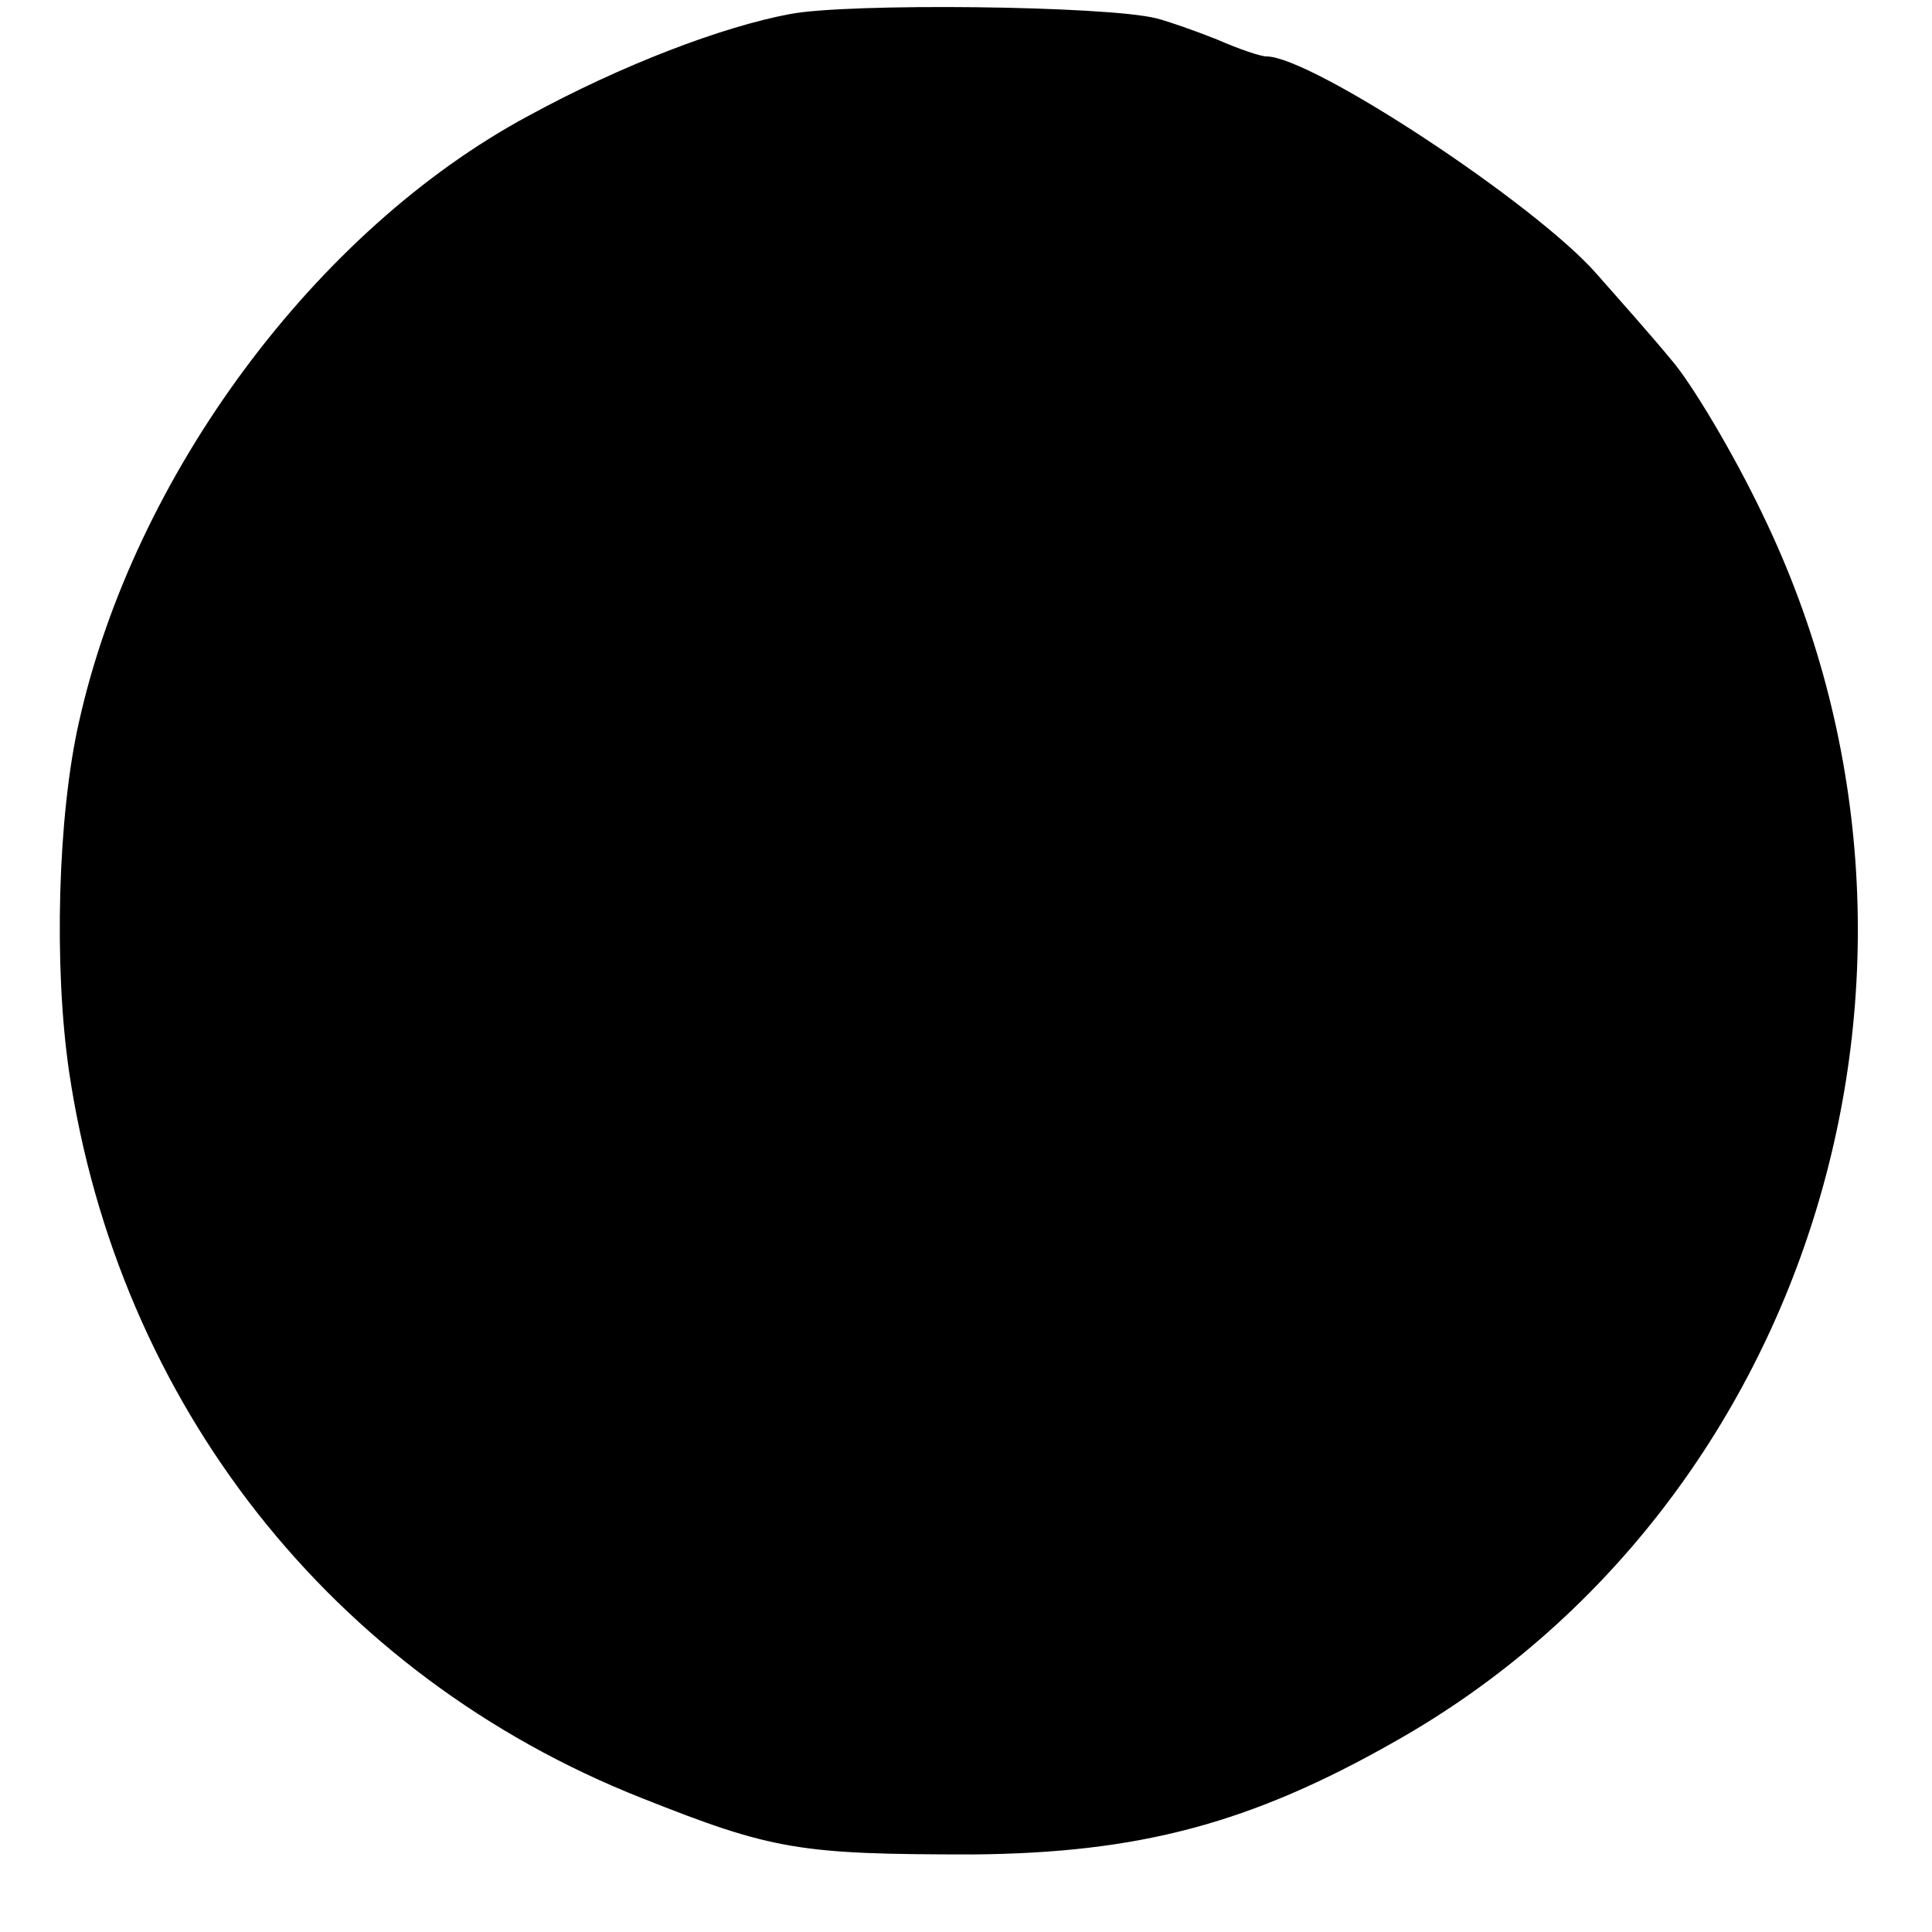
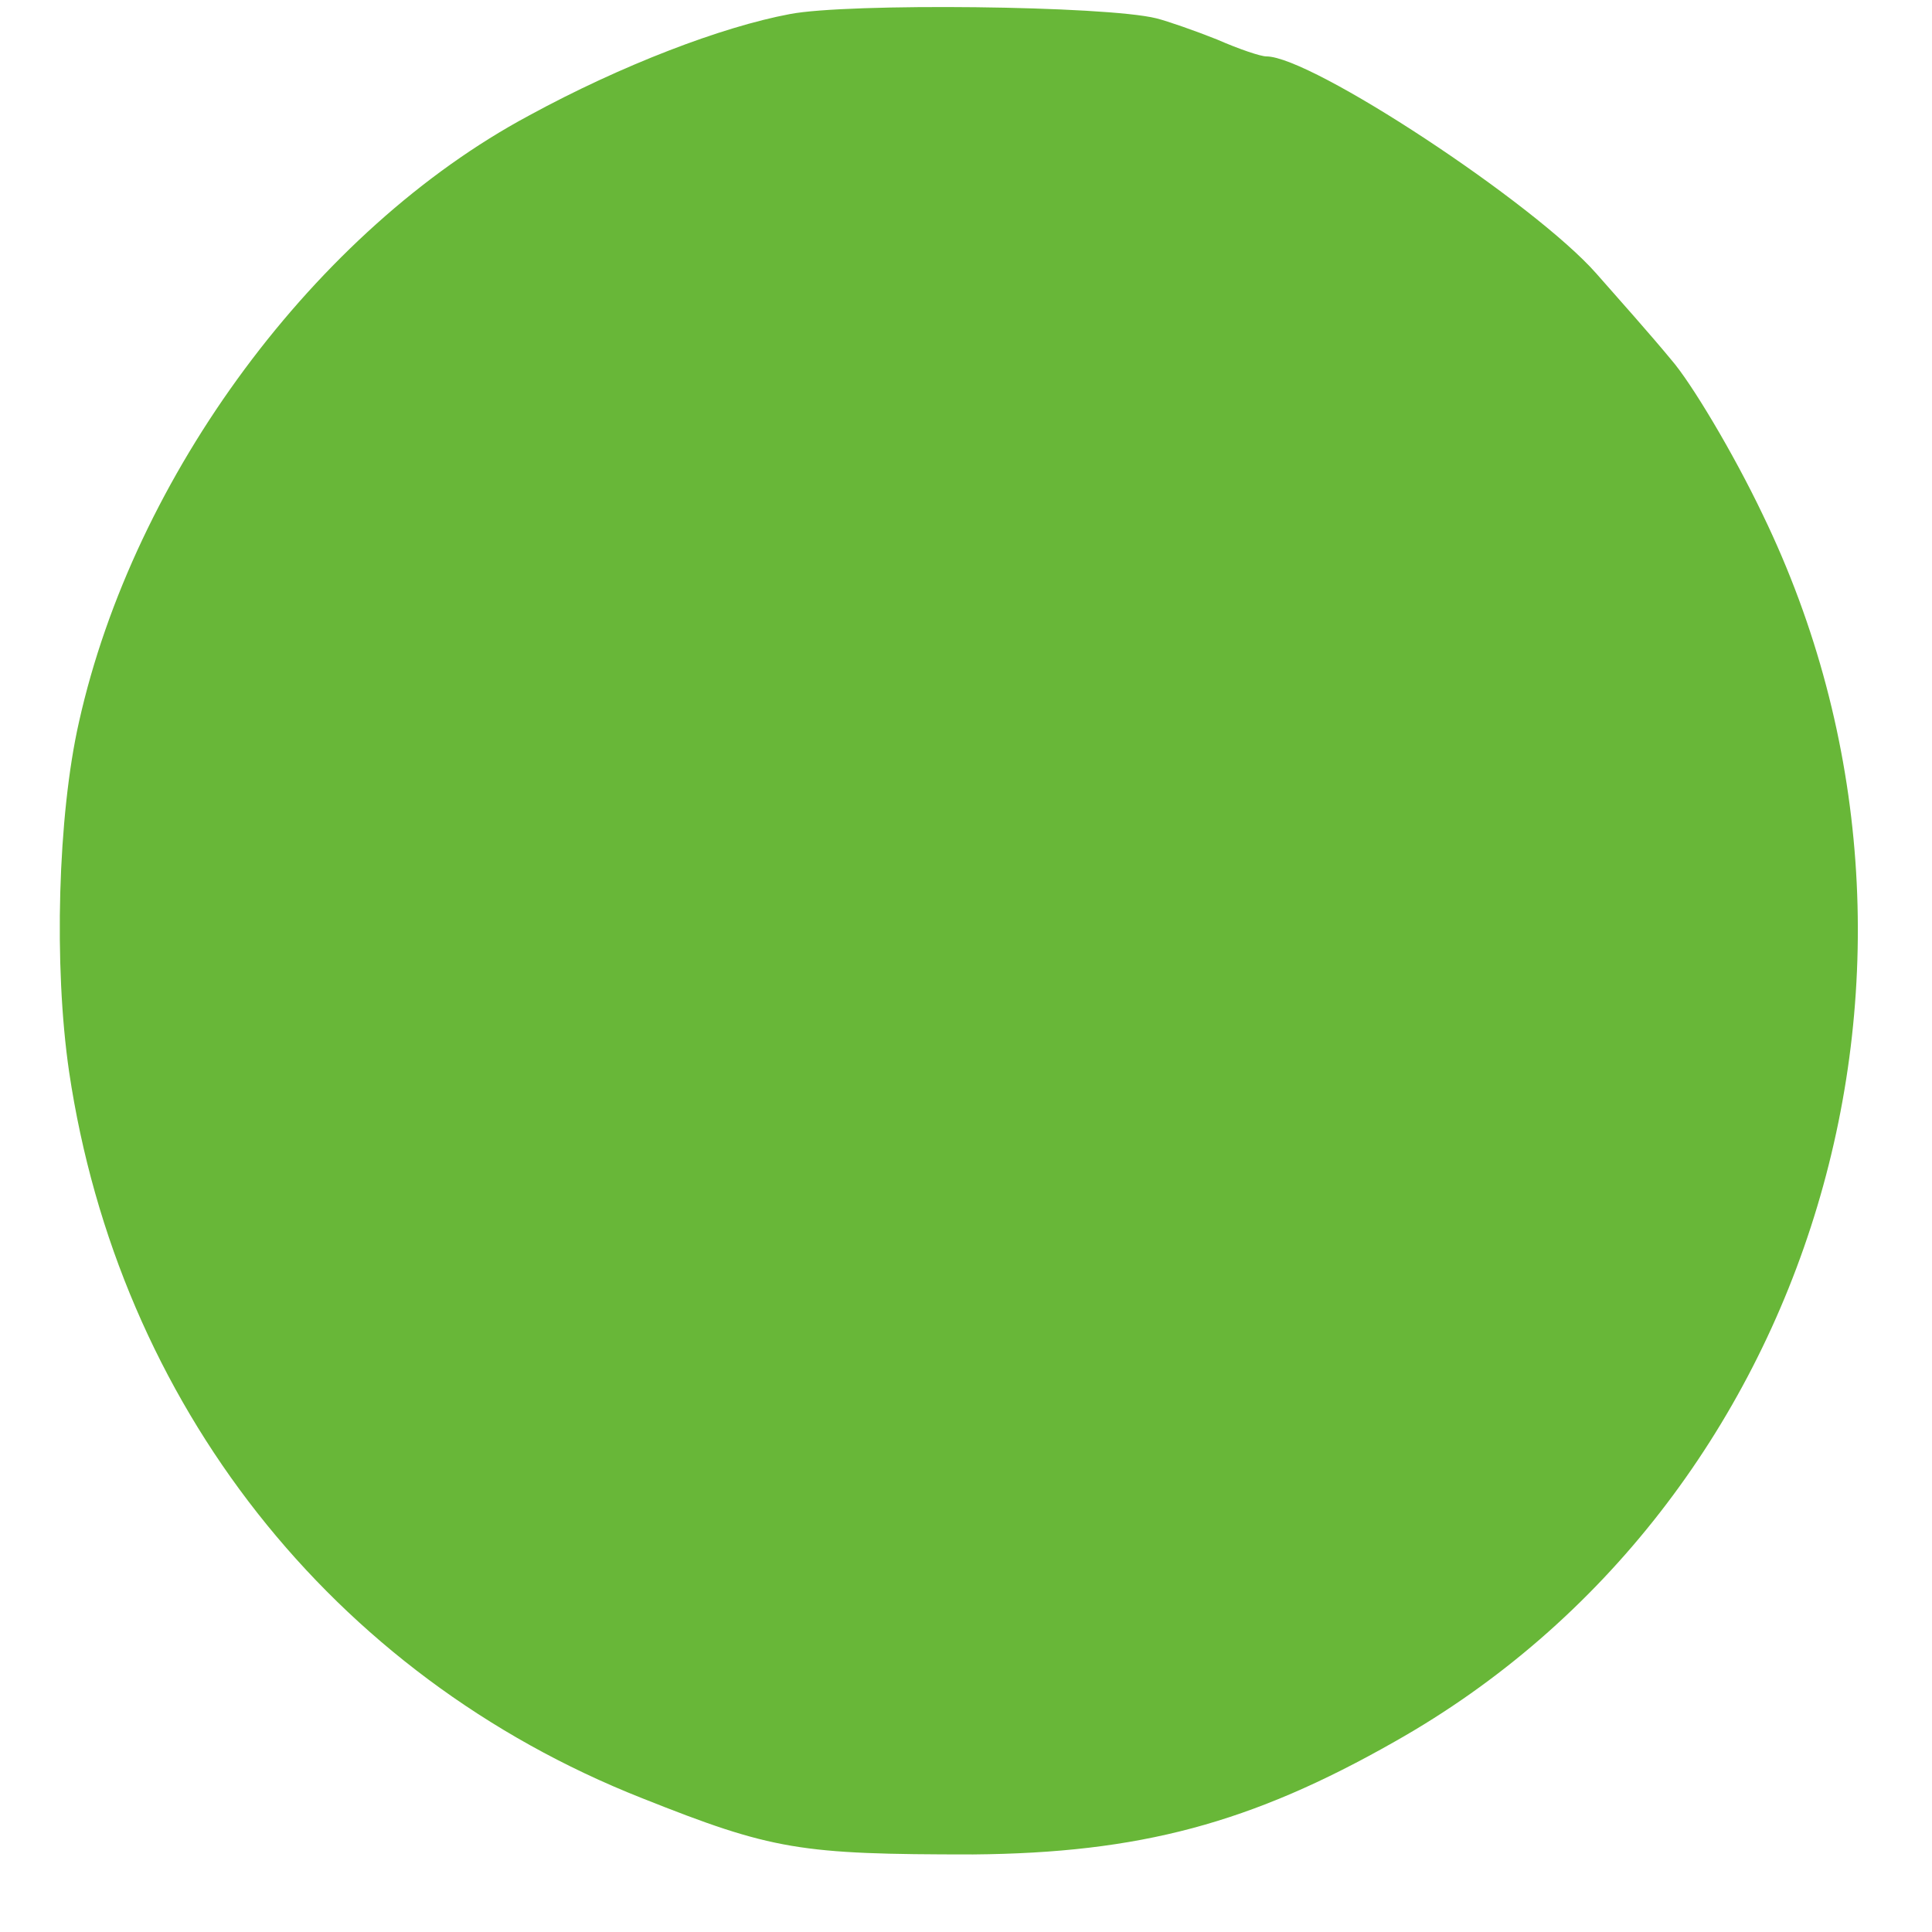
<svg xmlns="http://www.w3.org/2000/svg" version="1.0" width="137pt" height="137pt" viewBox="0 0 137 137" preserveAspectRatio="xMidYMid meet">
-   <g transform="translate(0,137) scale(0.1,-0.1)" fill="#000000" stroke="none">
+   <g transform="translate(0,137) scale(0.1,-0.1)" fill="#68b738" stroke="none">
    <path d="M560 1360 c-48 -9 -119 -36 -185 -72 -151 -81 -280 -255 -319 -430 -15 -66 -18 -173 -7 -248 35 -235 186 -428 406 -515 93 -37 112 -40 235 -40 118 1 197 22 299 80 298 168 414 554 261 870 -21 44 -51 94 -65 110 -14 17 -38 44 -53 61 -44 50 -202 154 -234 154 -4 0 -19 5 -35 12 -15 6 -35 13 -43 15 -36 9 -219 11 -260 3z" />
  </g>
</svg>
